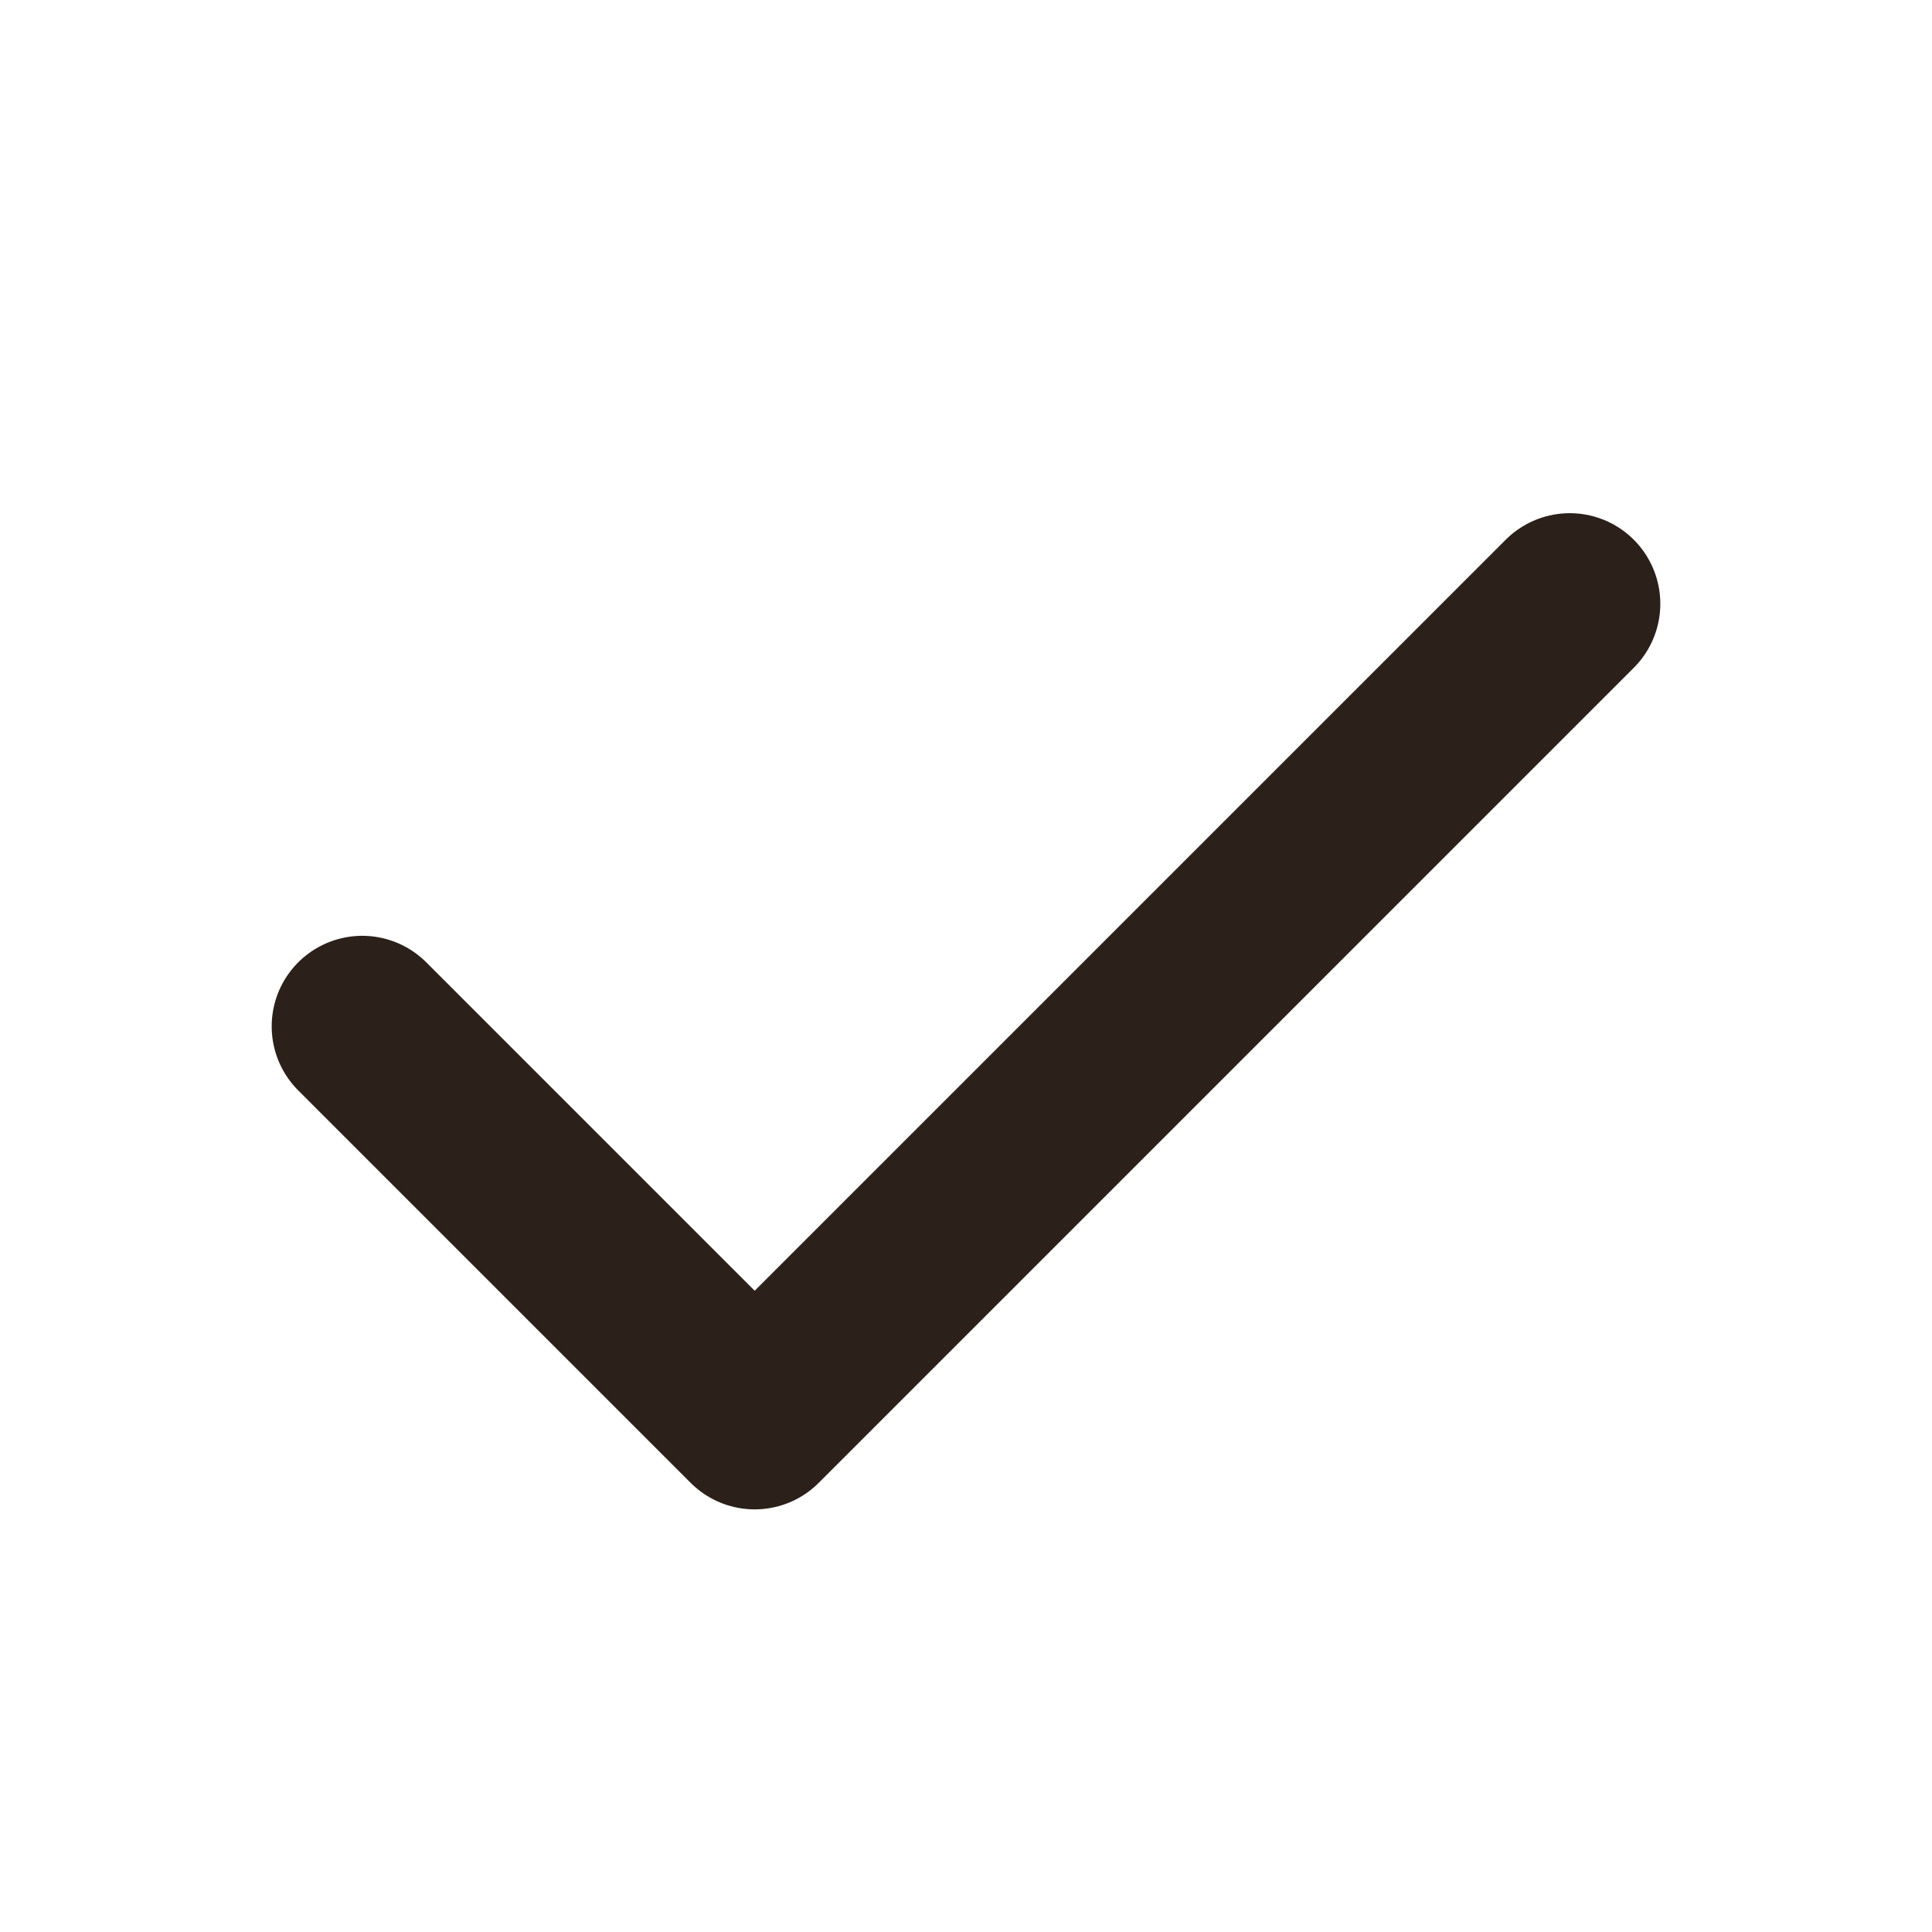
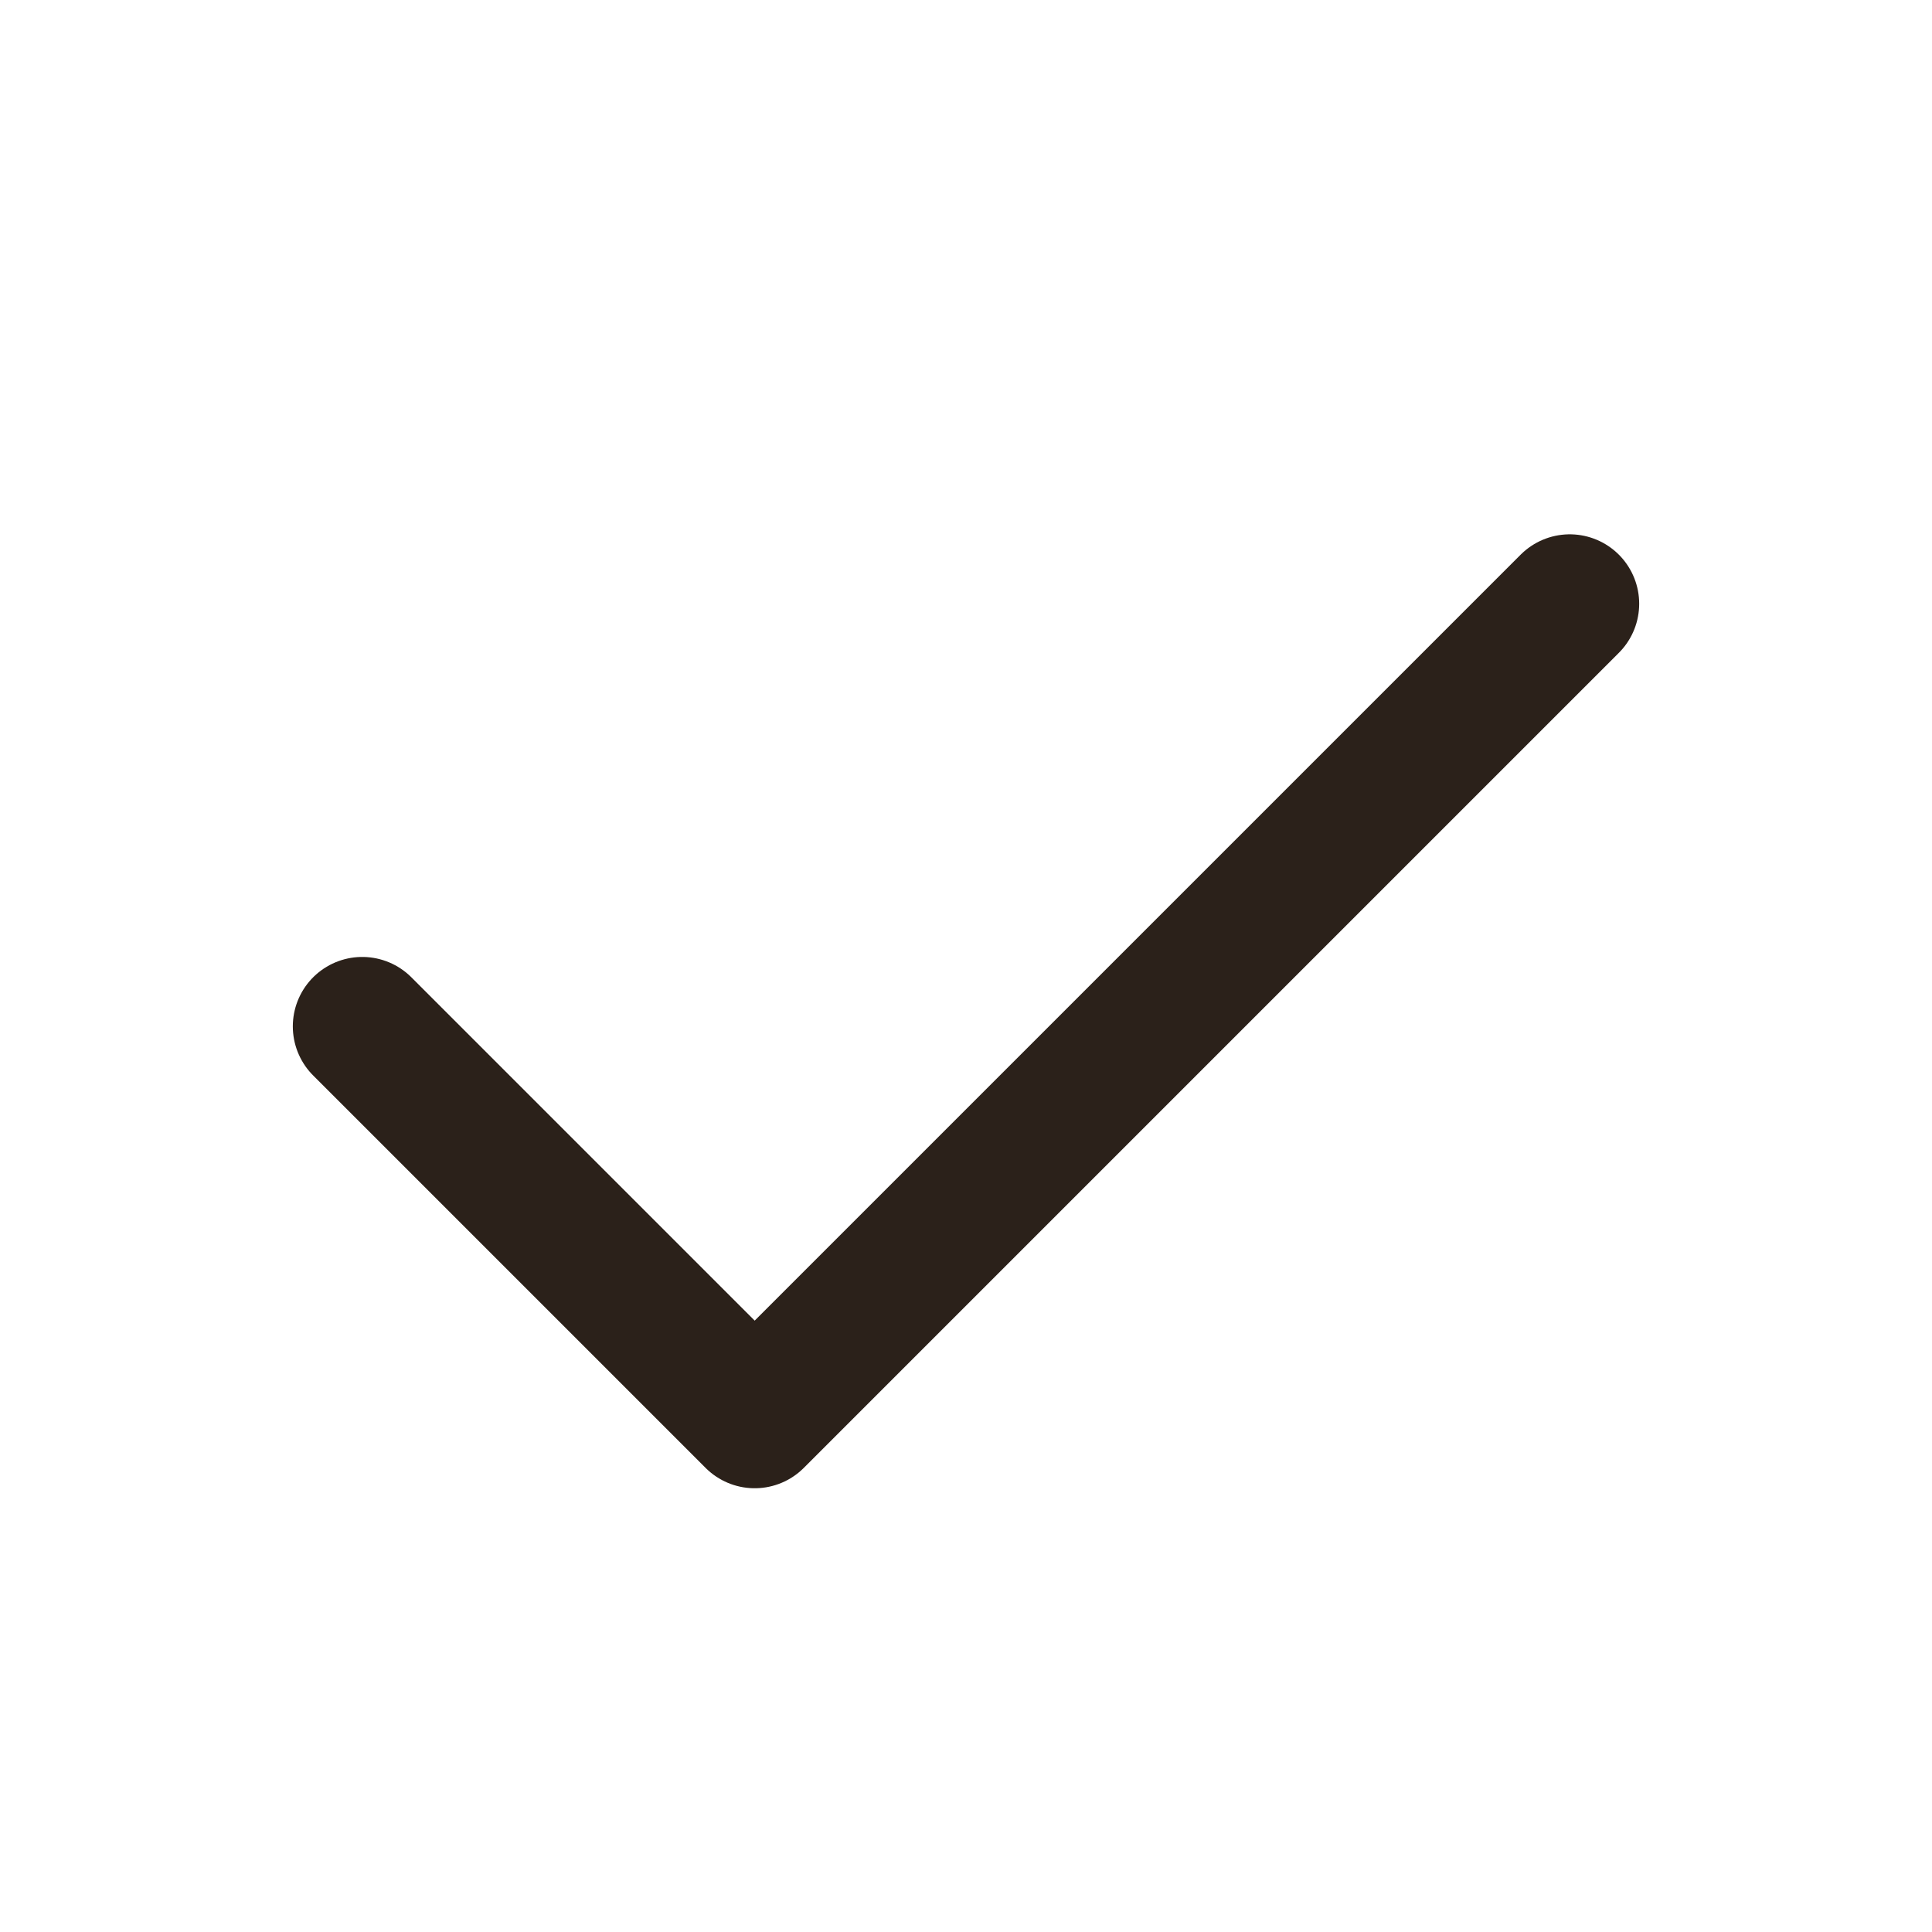
<svg xmlns="http://www.w3.org/2000/svg" width="16" height="16" viewBox="0 0 16 16" fill="none">
-   <path d="M3 8.5L6.25 11.75L13 5" stroke="#2B211A" stroke-width="1.5" stroke-linecap="round" stroke-linejoin="round" />
+   <path d="M3 8.5L6.25 11.75L13 5" stroke="#2B211A" stroke-width="1.15" stroke-linecap="round" stroke-linejoin="round" />
</svg>
